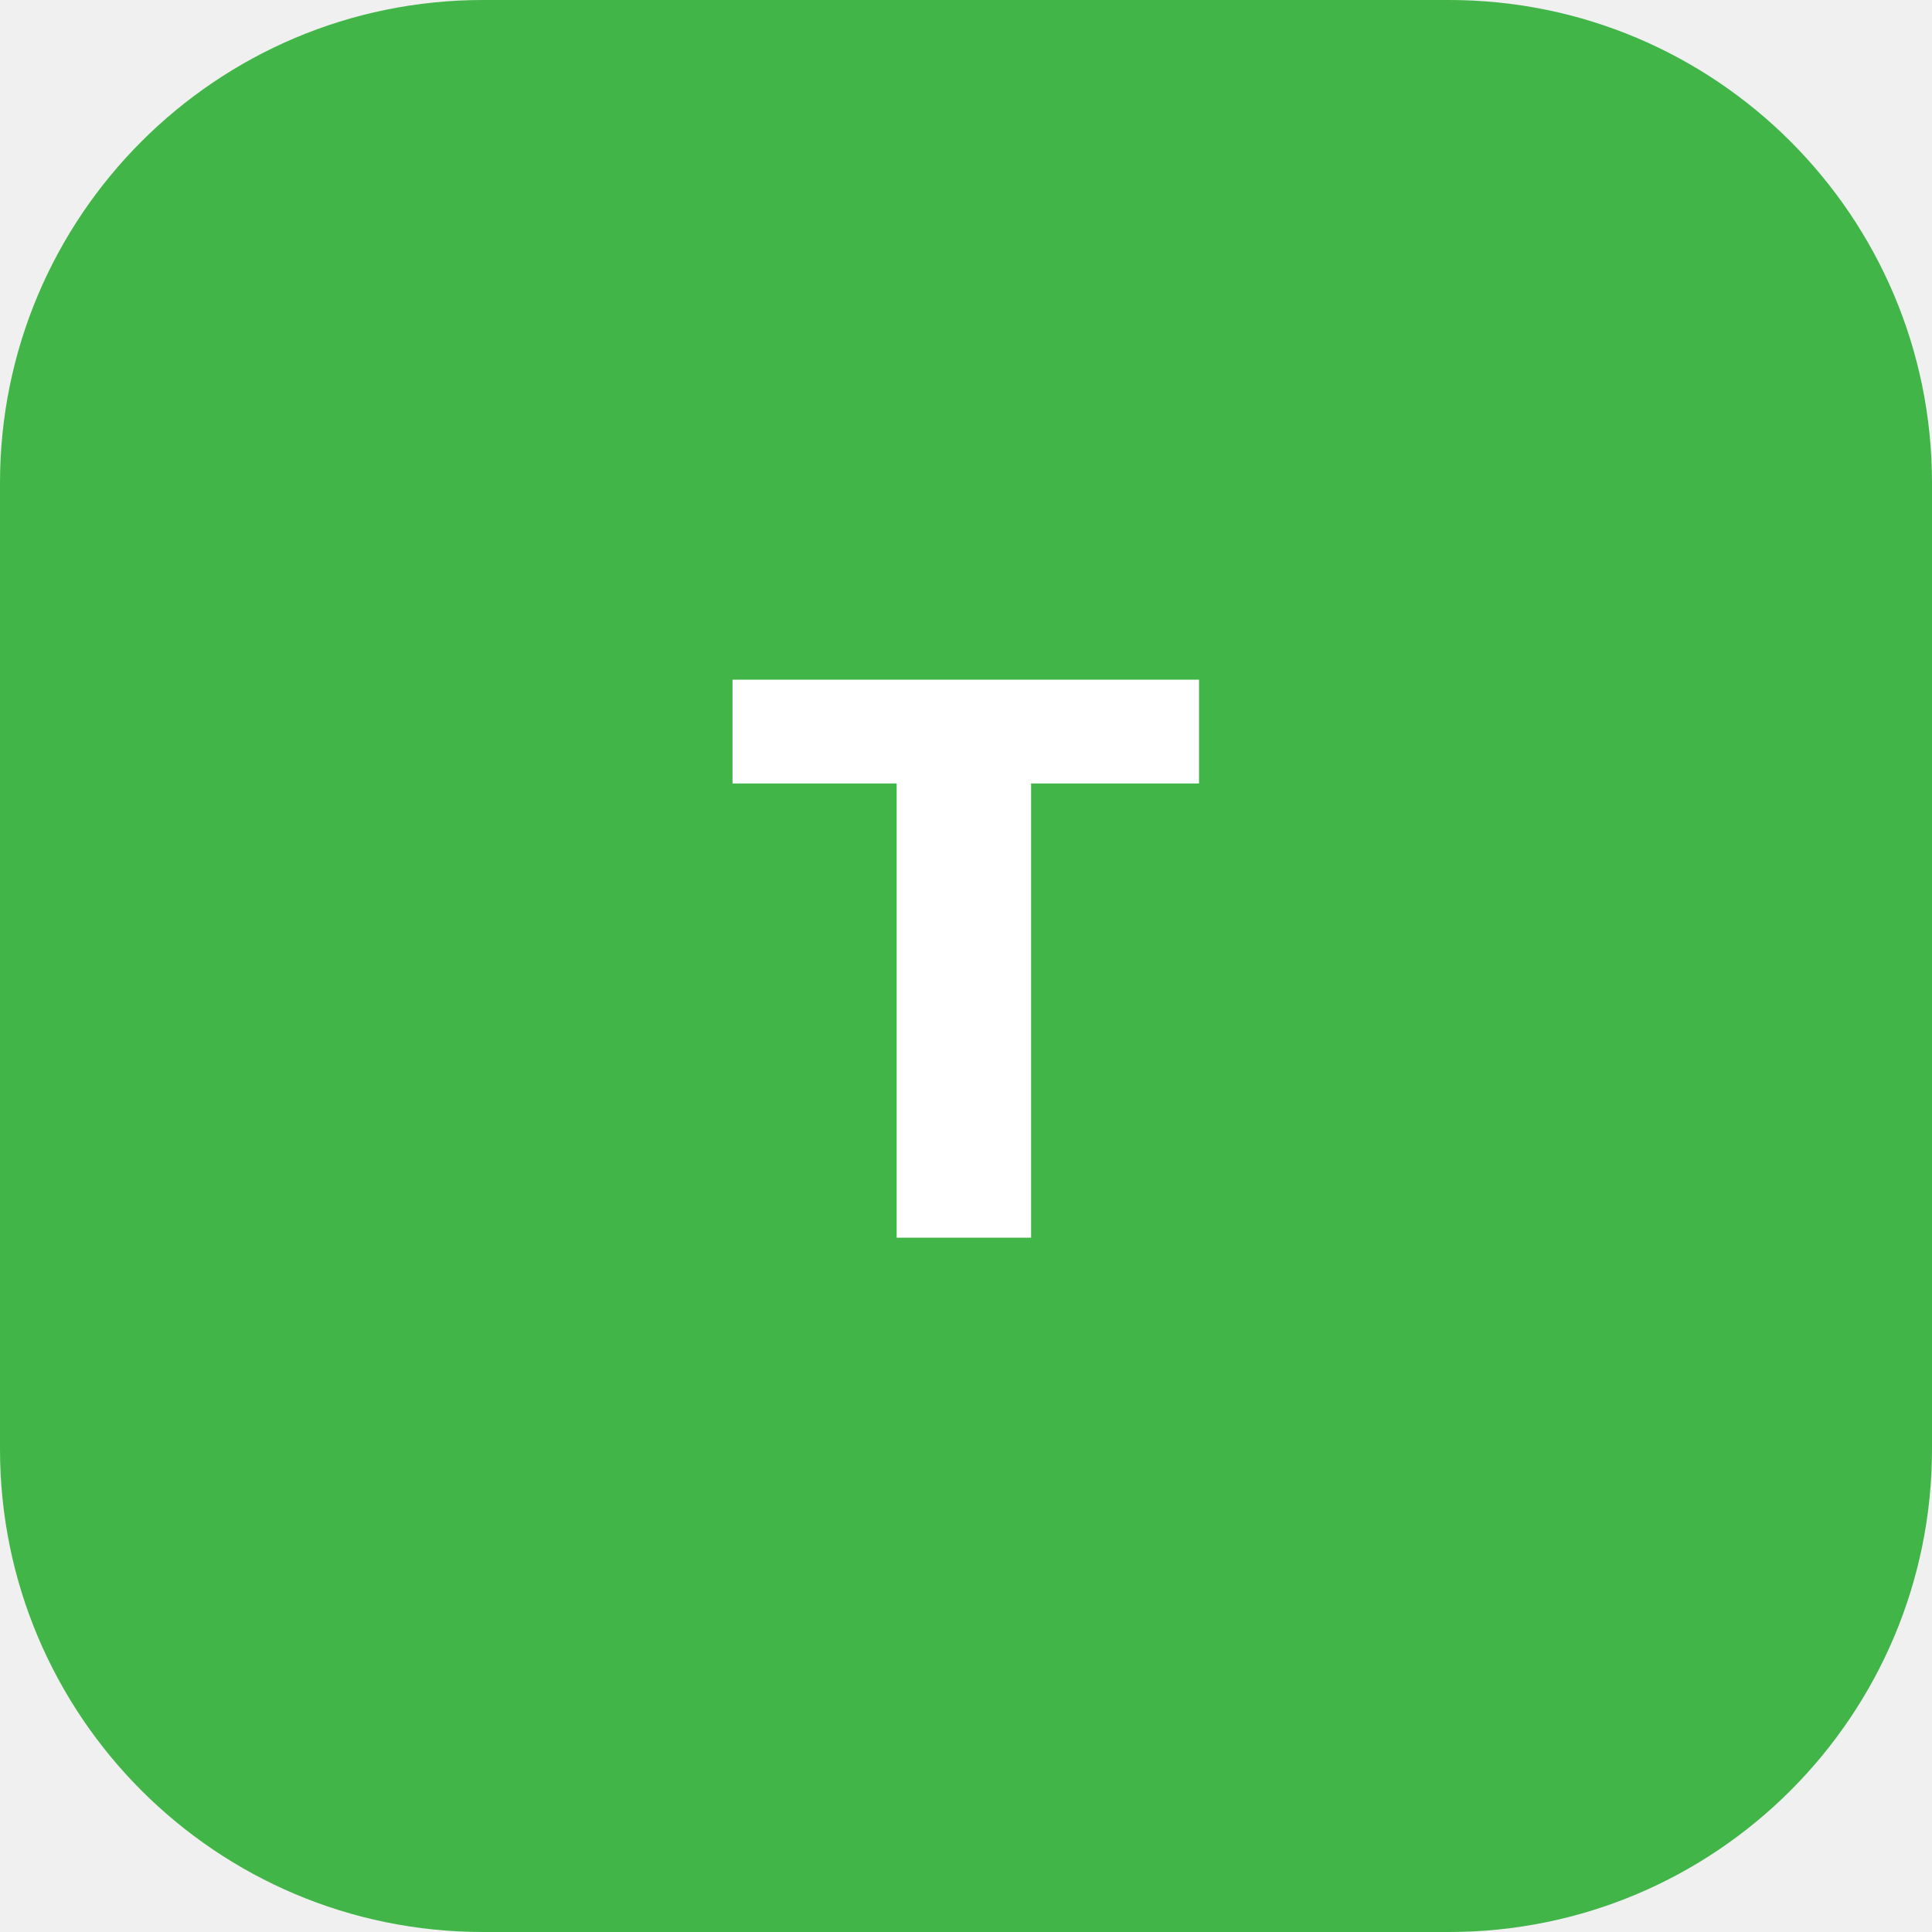
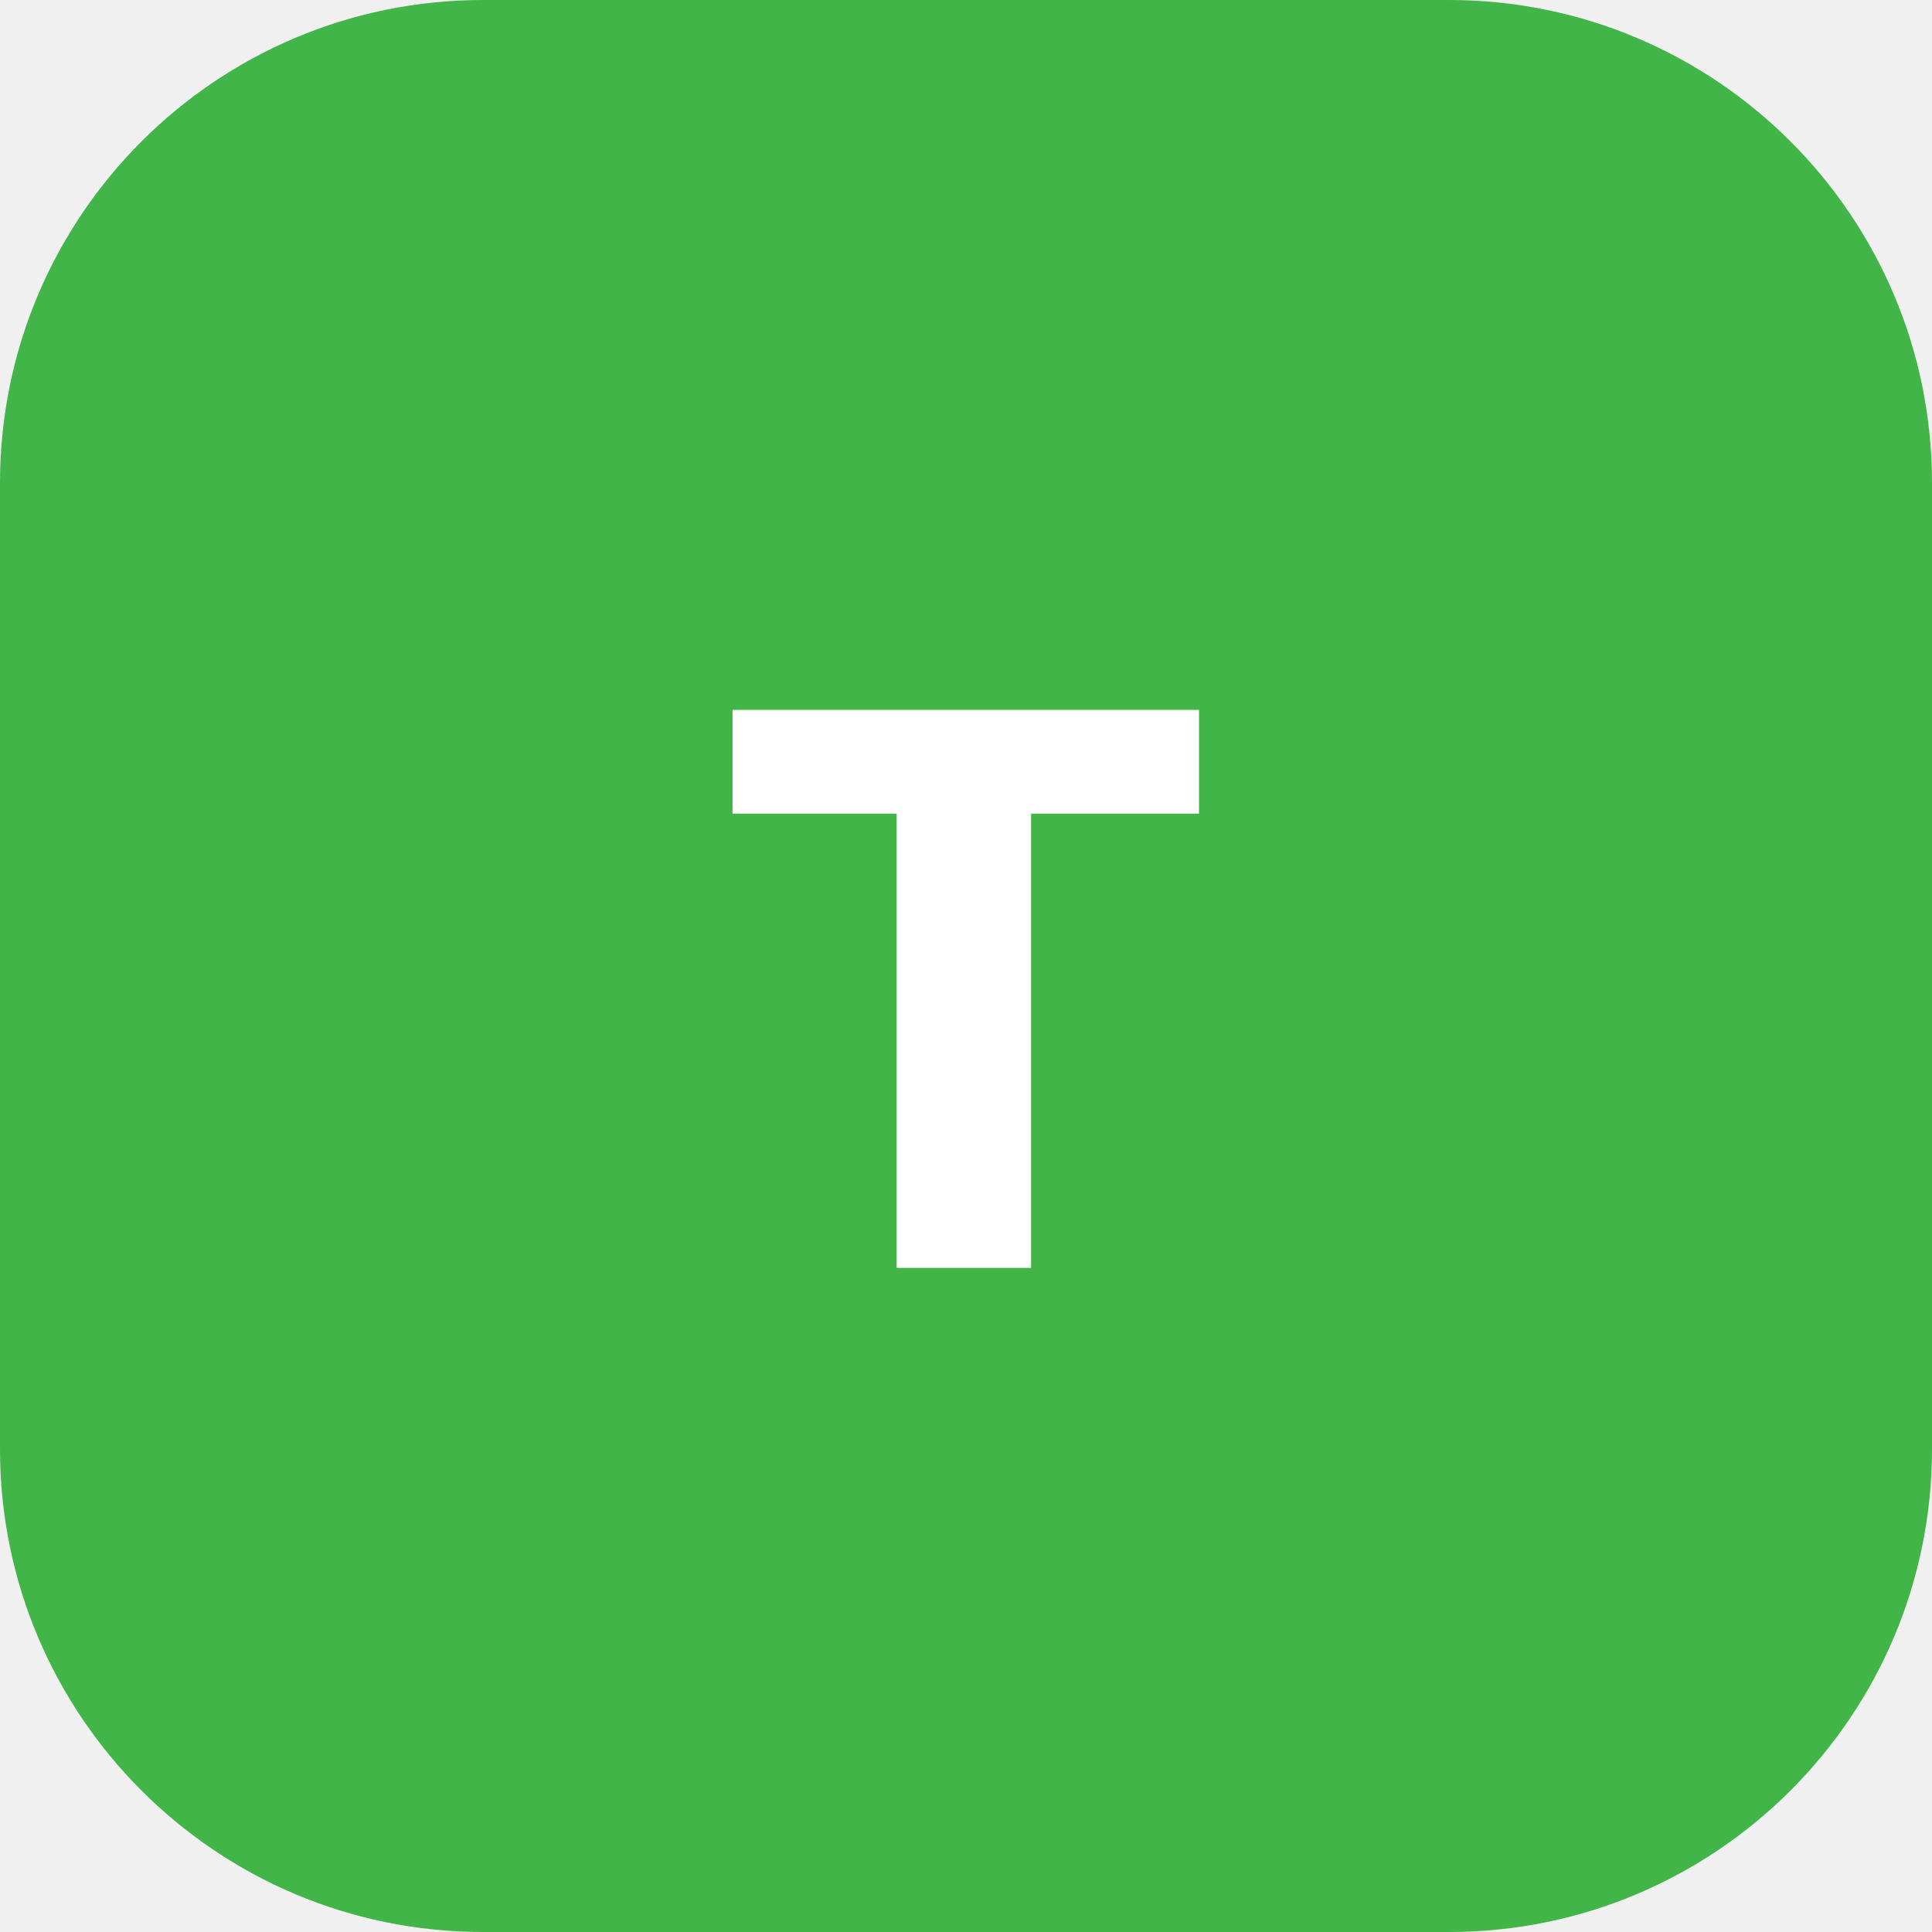
<svg xmlns="http://www.w3.org/2000/svg" viewBox="0 0 64 64">
  <rect width="64" height="64" rx="16" fill="#42B549" />
-   <text x="32" y="41" font-family="system-ui,Segoe UI,Roboto,sans-serif" font-size="26" font-weight="800" fill="#fff" text-anchor="middle">T</text>
+   <text x="32" y="42" font-family="system-ui,Roboto,sans-serif" font-size="26" font-weight="800" fill="#fff" text-anchor="middle">T</text>
</svg>
